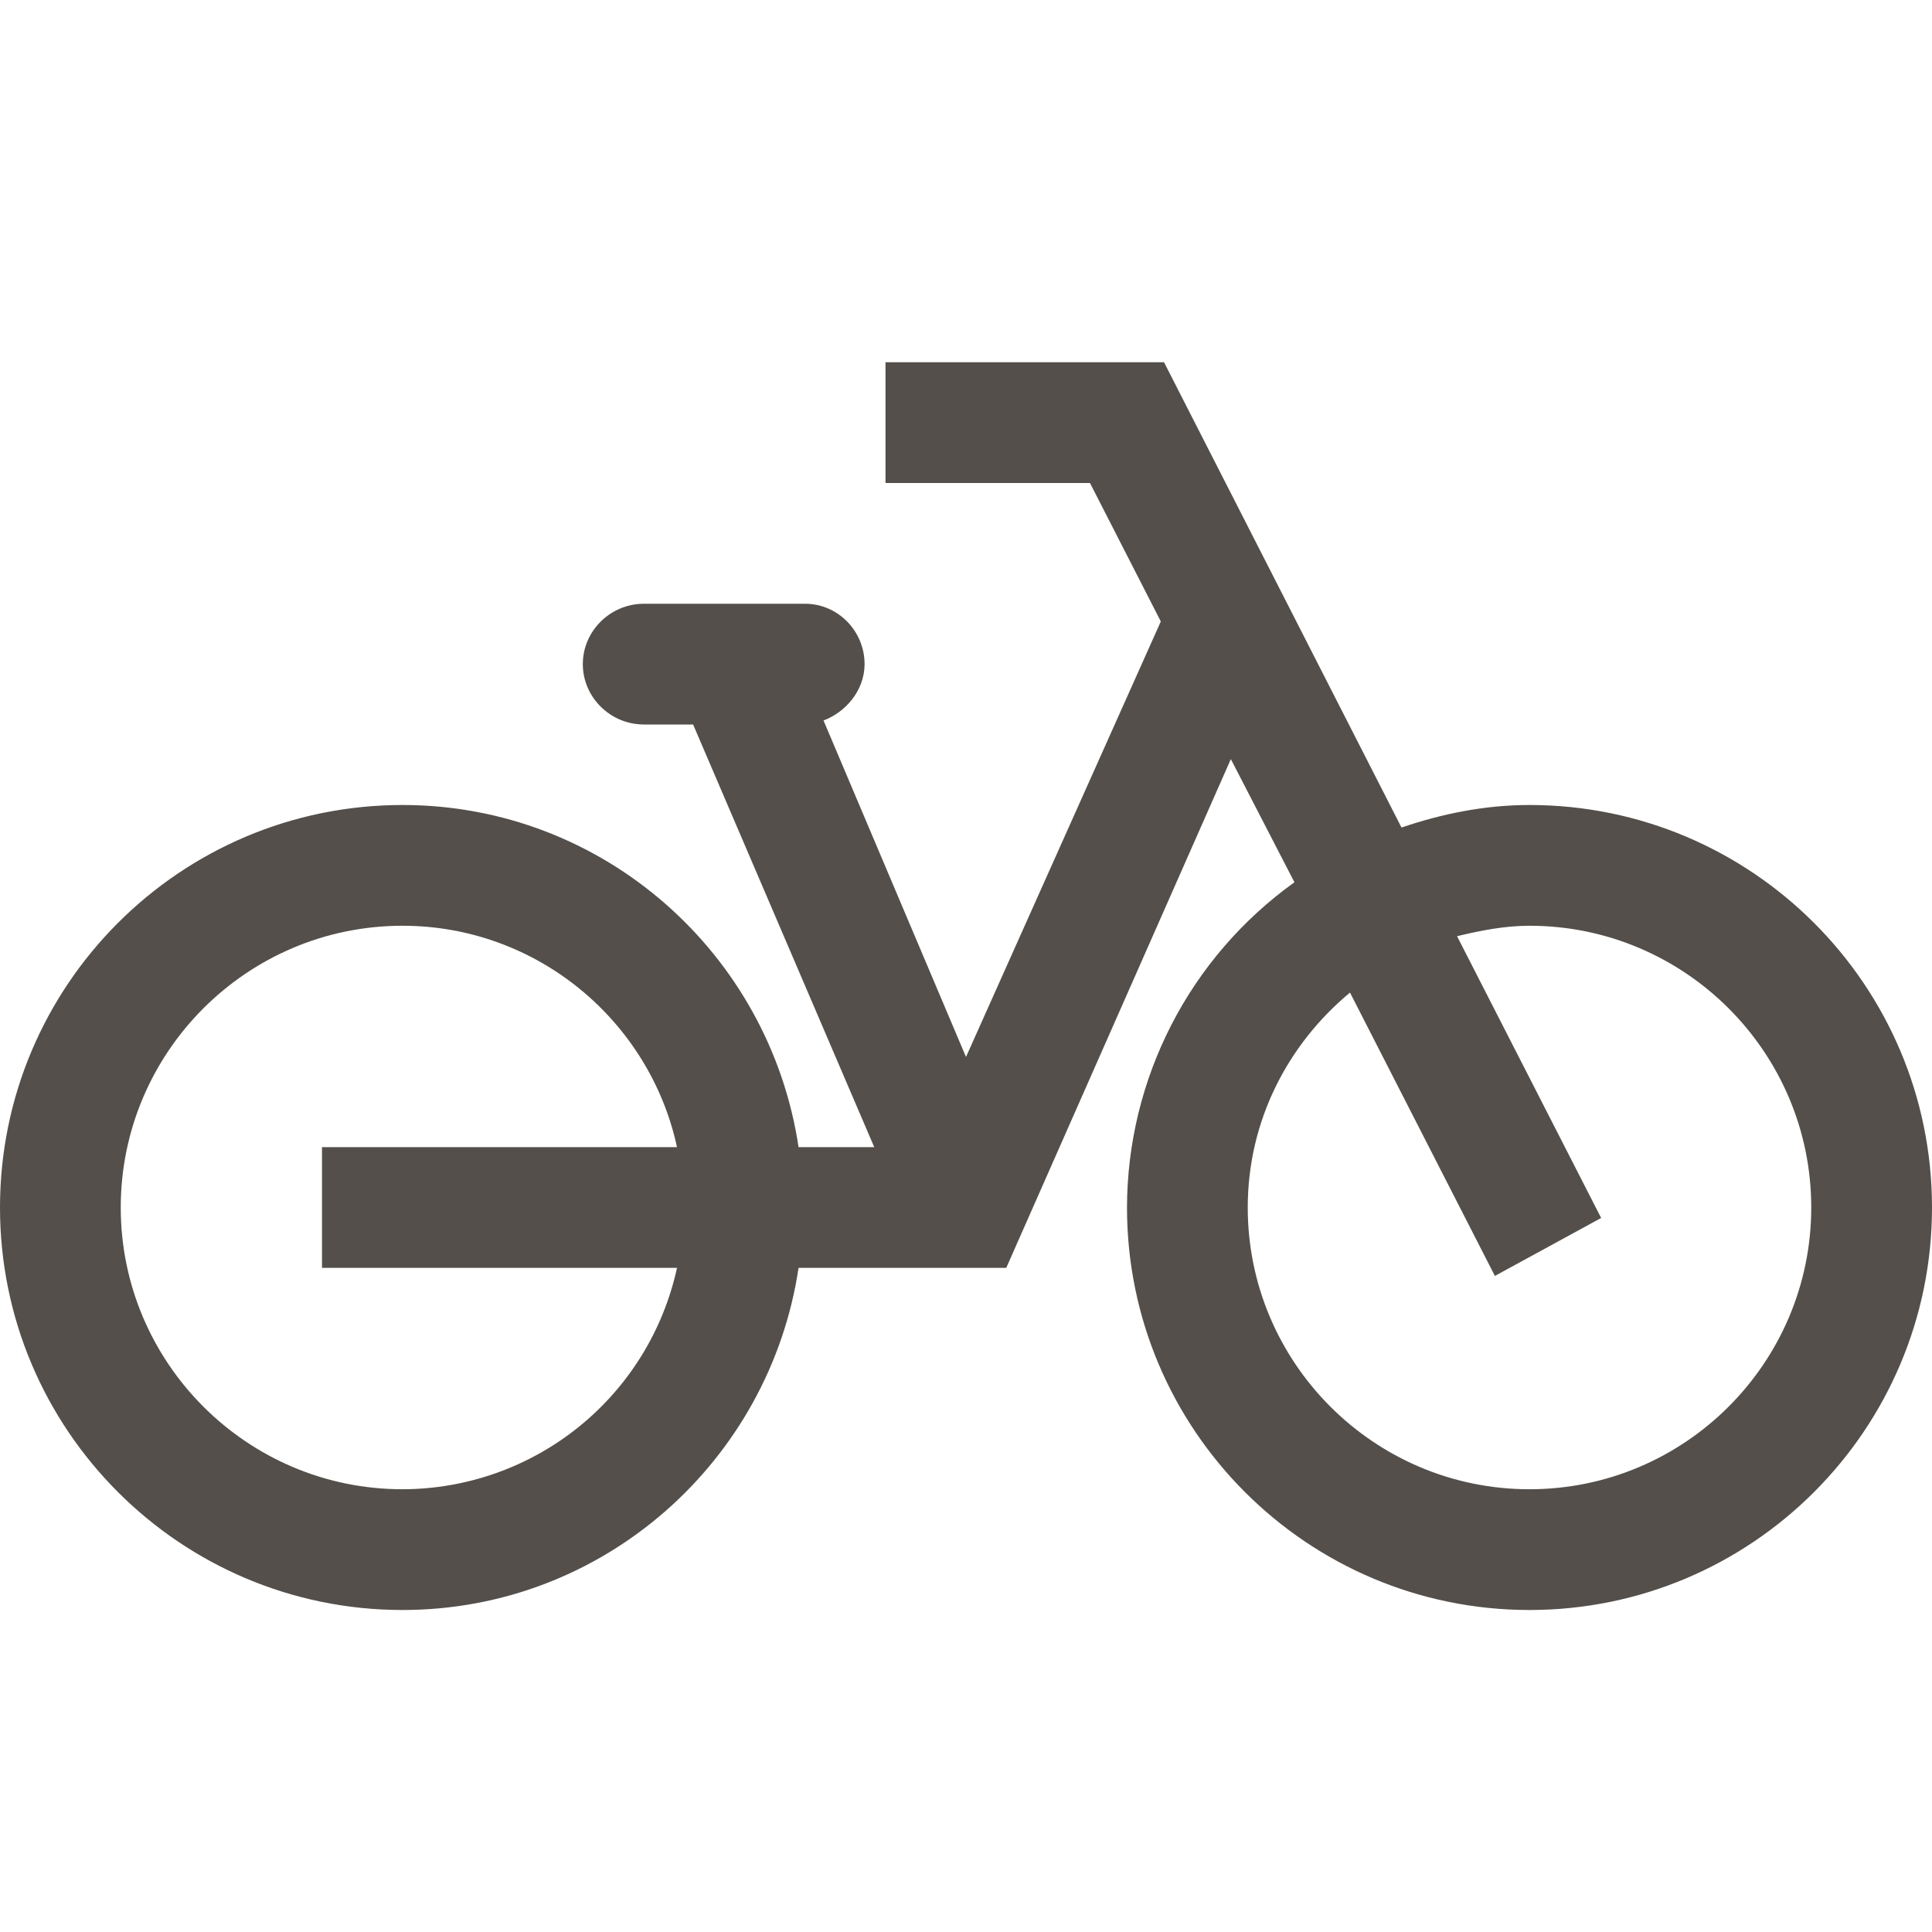
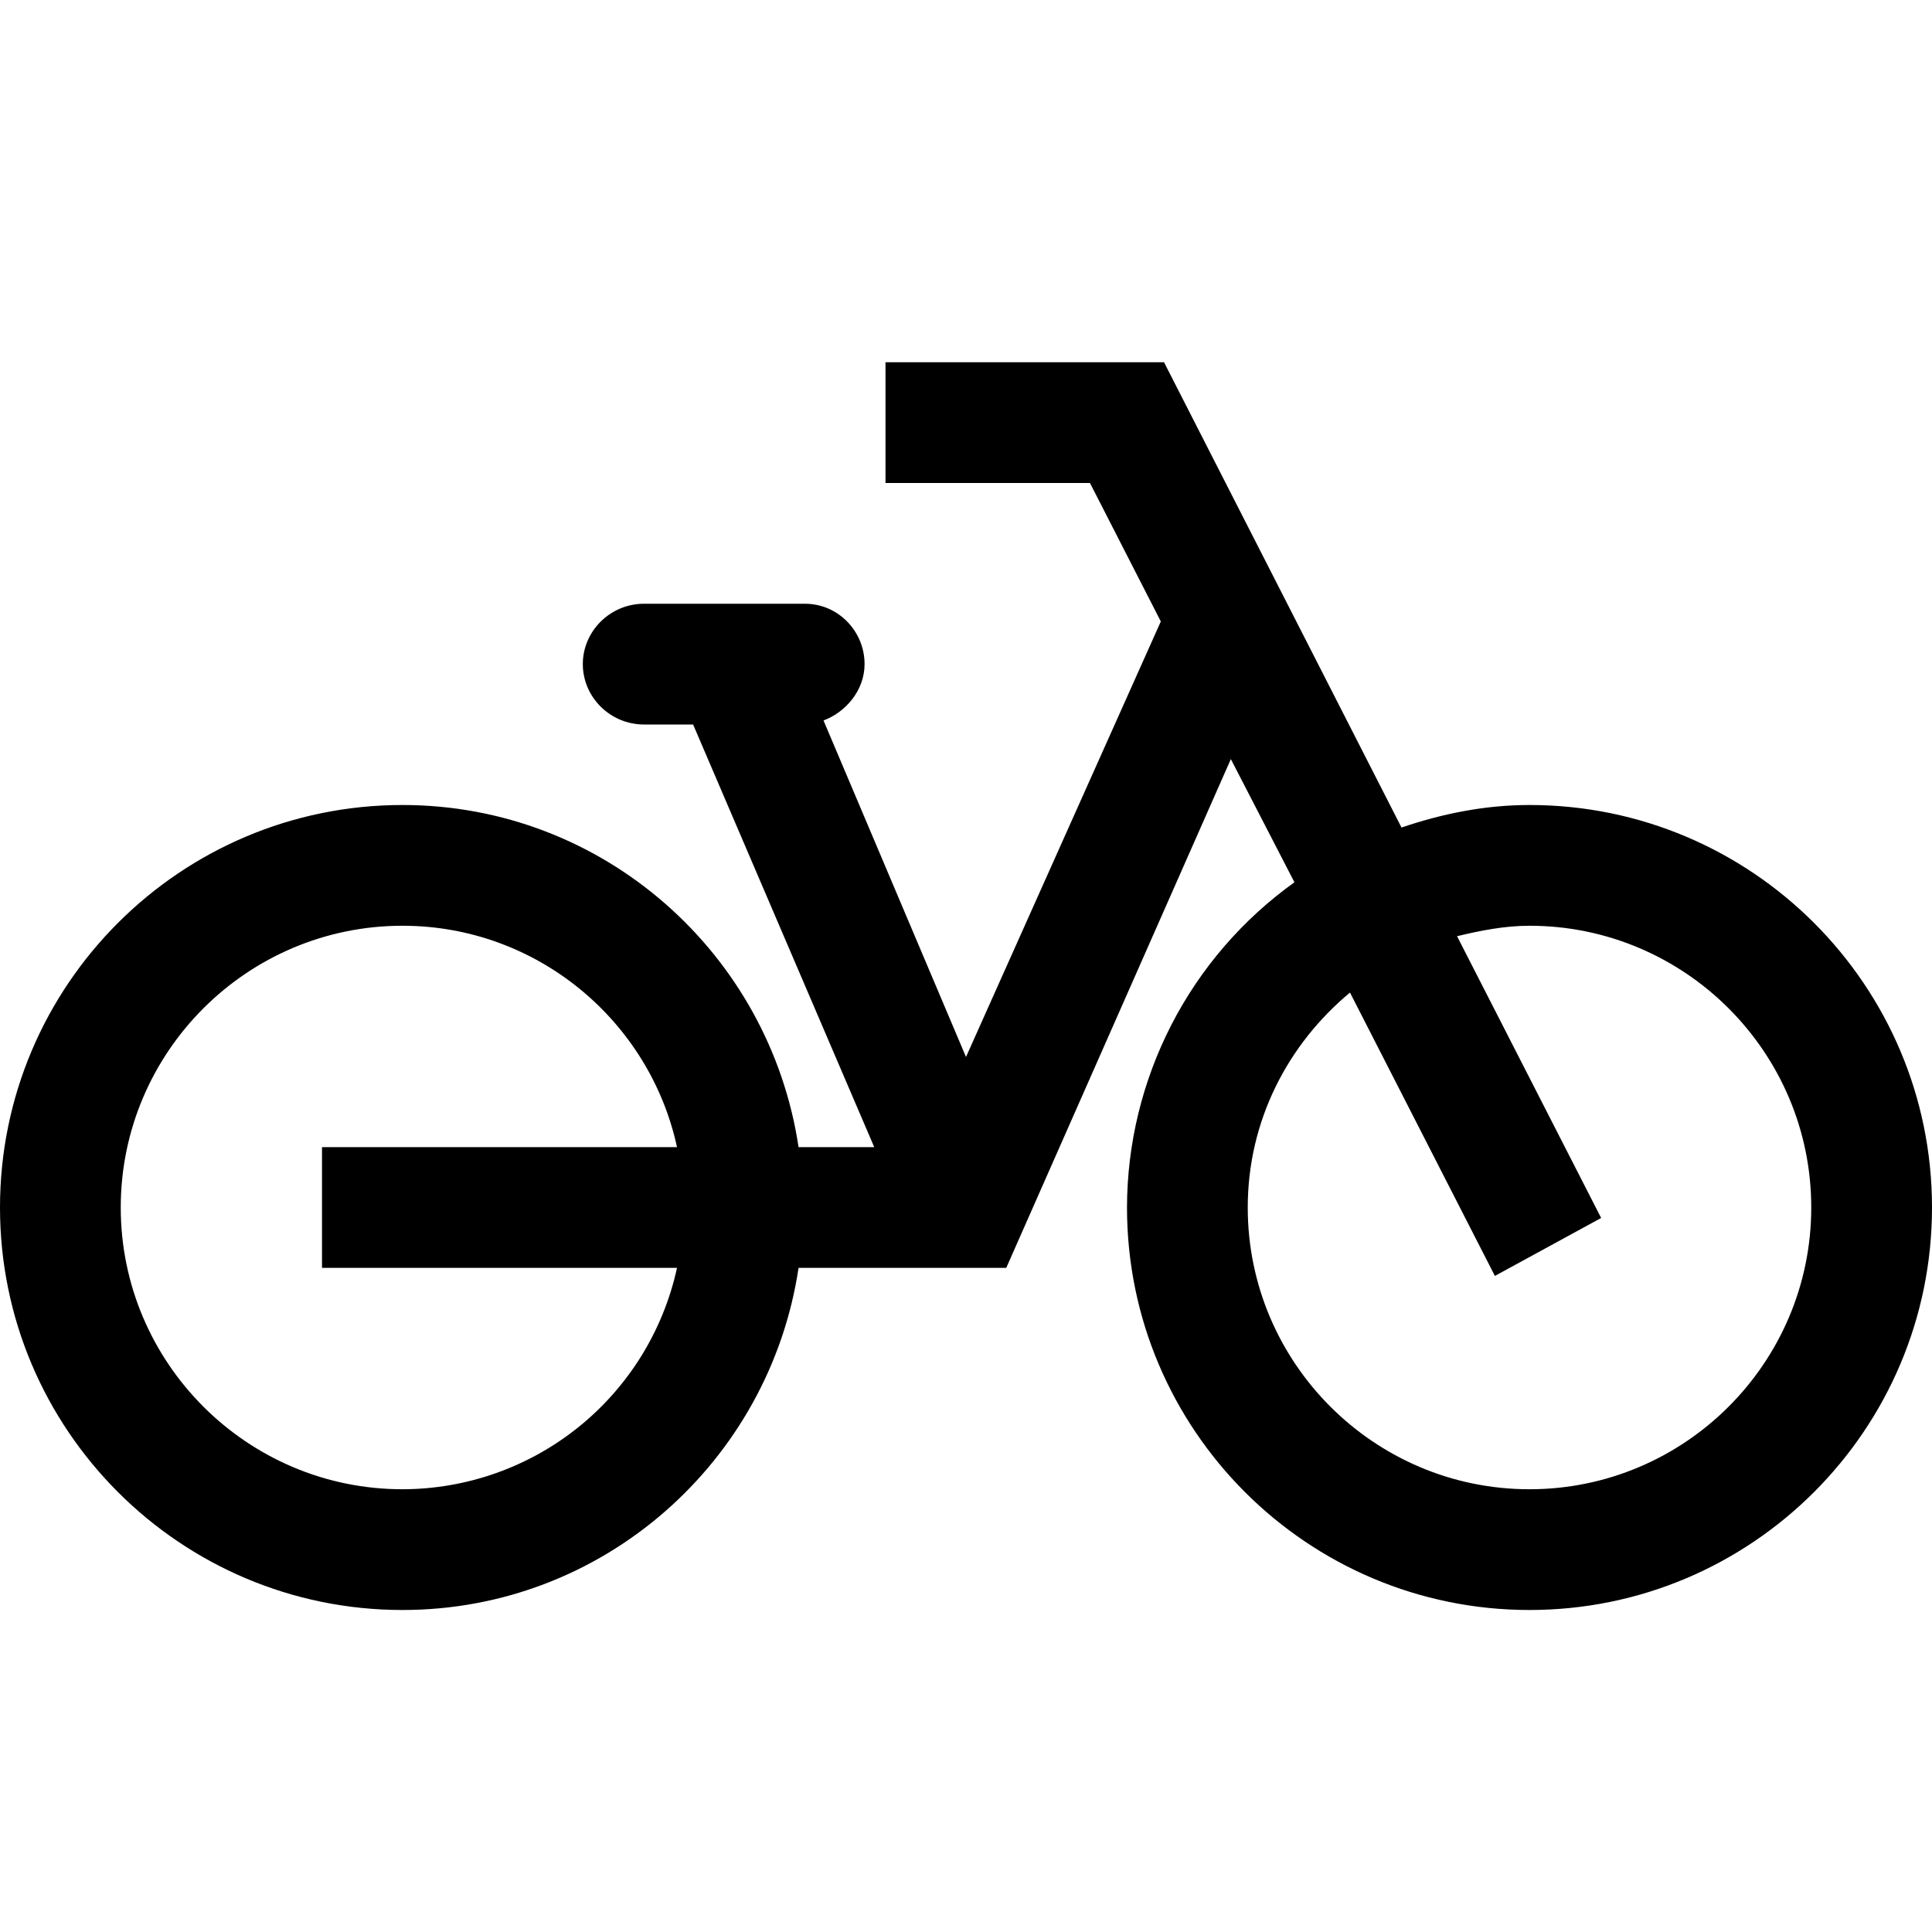
<svg xmlns="http://www.w3.org/2000/svg" width="60" height="60" viewBox="0 0 60 60" fill="none">
-   <path d="M47.5 25C46.1 25 44.775 25.275 43.525 25.7L36.15 11.25H27.5V15H33.85L36.05 19.3L30 32.825L25.575 22.375C26.25 22.125 26.85 21.45 26.85 20.625C26.85 19.6 26.025 18.75 25 18.75H20C18.95 18.75 18.1 19.6 18.1 20.625C18.1 21.65 18.95 22.5 20 22.5H21.525L27.15 35.625H24.8C23.9 29.625 18.75 25 12.5 25C5.6 25 0 30.6 0 37.5C0 44.4 5.6 50 12.5 50C18.75 50 23.9 45.375 24.8 39.375H31.25L38.225 23.575L40.2 27.4C38.594 28.55 37.285 30.066 36.381 31.822C35.477 33.579 35.003 35.525 35 37.5C35 44.4 40.6 50 47.5 50C54.4 50 60 44.4 60 37.5C60 30.6 54.4 25 47.5 25ZM12.5 46.25C7.675 46.25 3.75 42.325 3.75 37.5C3.75 32.675 7.675 28.75 12.5 28.75C16.675 28.75 20.175 31.7 21.025 35.625H10V39.375H21.025C20.6 41.321 19.524 43.063 17.973 44.314C16.423 45.564 14.492 46.247 12.5 46.25ZM47.5 46.25C42.675 46.25 38.75 42.325 38.75 37.5C38.75 34.8 40 32.425 41.925 30.825L46.425 39.625L49.725 37.825L45.25 29.075C45.975 28.9 46.725 28.75 47.5 28.75C52.325 28.75 56.25 32.675 56.25 37.5C56.25 42.325 52.325 46.25 47.5 46.25Z" fill="#544F4A" />
+   <path d="M47.5 25C46.1 25 44.775 25.275 43.525 25.7L36.15 11.25H27.5V15H33.85L36.05 19.3L30 32.825L25.575 22.375C26.25 22.125 26.85 21.45 26.85 20.625C26.85 19.6 26.025 18.75 25 18.75H20C18.95 18.75 18.1 19.6 18.1 20.625C18.1 21.65 18.95 22.5 20 22.5H21.525L27.15 35.625H24.8C23.9 29.625 18.75 25 12.5 25C5.6 25 0 30.6 0 37.5C0 44.4 5.6 50 12.5 50C18.75 50 23.9 45.375 24.8 39.375H31.25L38.225 23.575L40.2 27.4C38.594 28.55 37.285 30.066 36.381 31.822C35.477 33.579 35.003 35.525 35 37.5C35 44.4 40.6 50 47.5 50C54.4 50 60 44.4 60 37.5C60 30.6 54.4 25 47.5 25ZM12.5 46.25C7.675 46.25 3.75 42.325 3.75 37.5C3.75 32.675 7.675 28.75 12.5 28.75C16.675 28.75 20.175 31.7 21.025 35.625H10V39.375H21.025C20.6 41.321 19.524 43.063 17.973 44.314C16.423 45.564 14.492 46.247 12.5 46.25ZM47.5 46.25C42.675 46.25 38.75 42.325 38.75 37.5C38.75 34.8 40 32.425 41.925 30.825L46.425 39.625L49.725 37.825L45.25 29.075C45.975 28.9 46.725 28.75 47.5 28.75C52.325 28.75 56.25 32.675 56.25 37.5C56.25 42.325 52.325 46.25 47.5 46.25Z" fill="currentColor" />
</svg>
